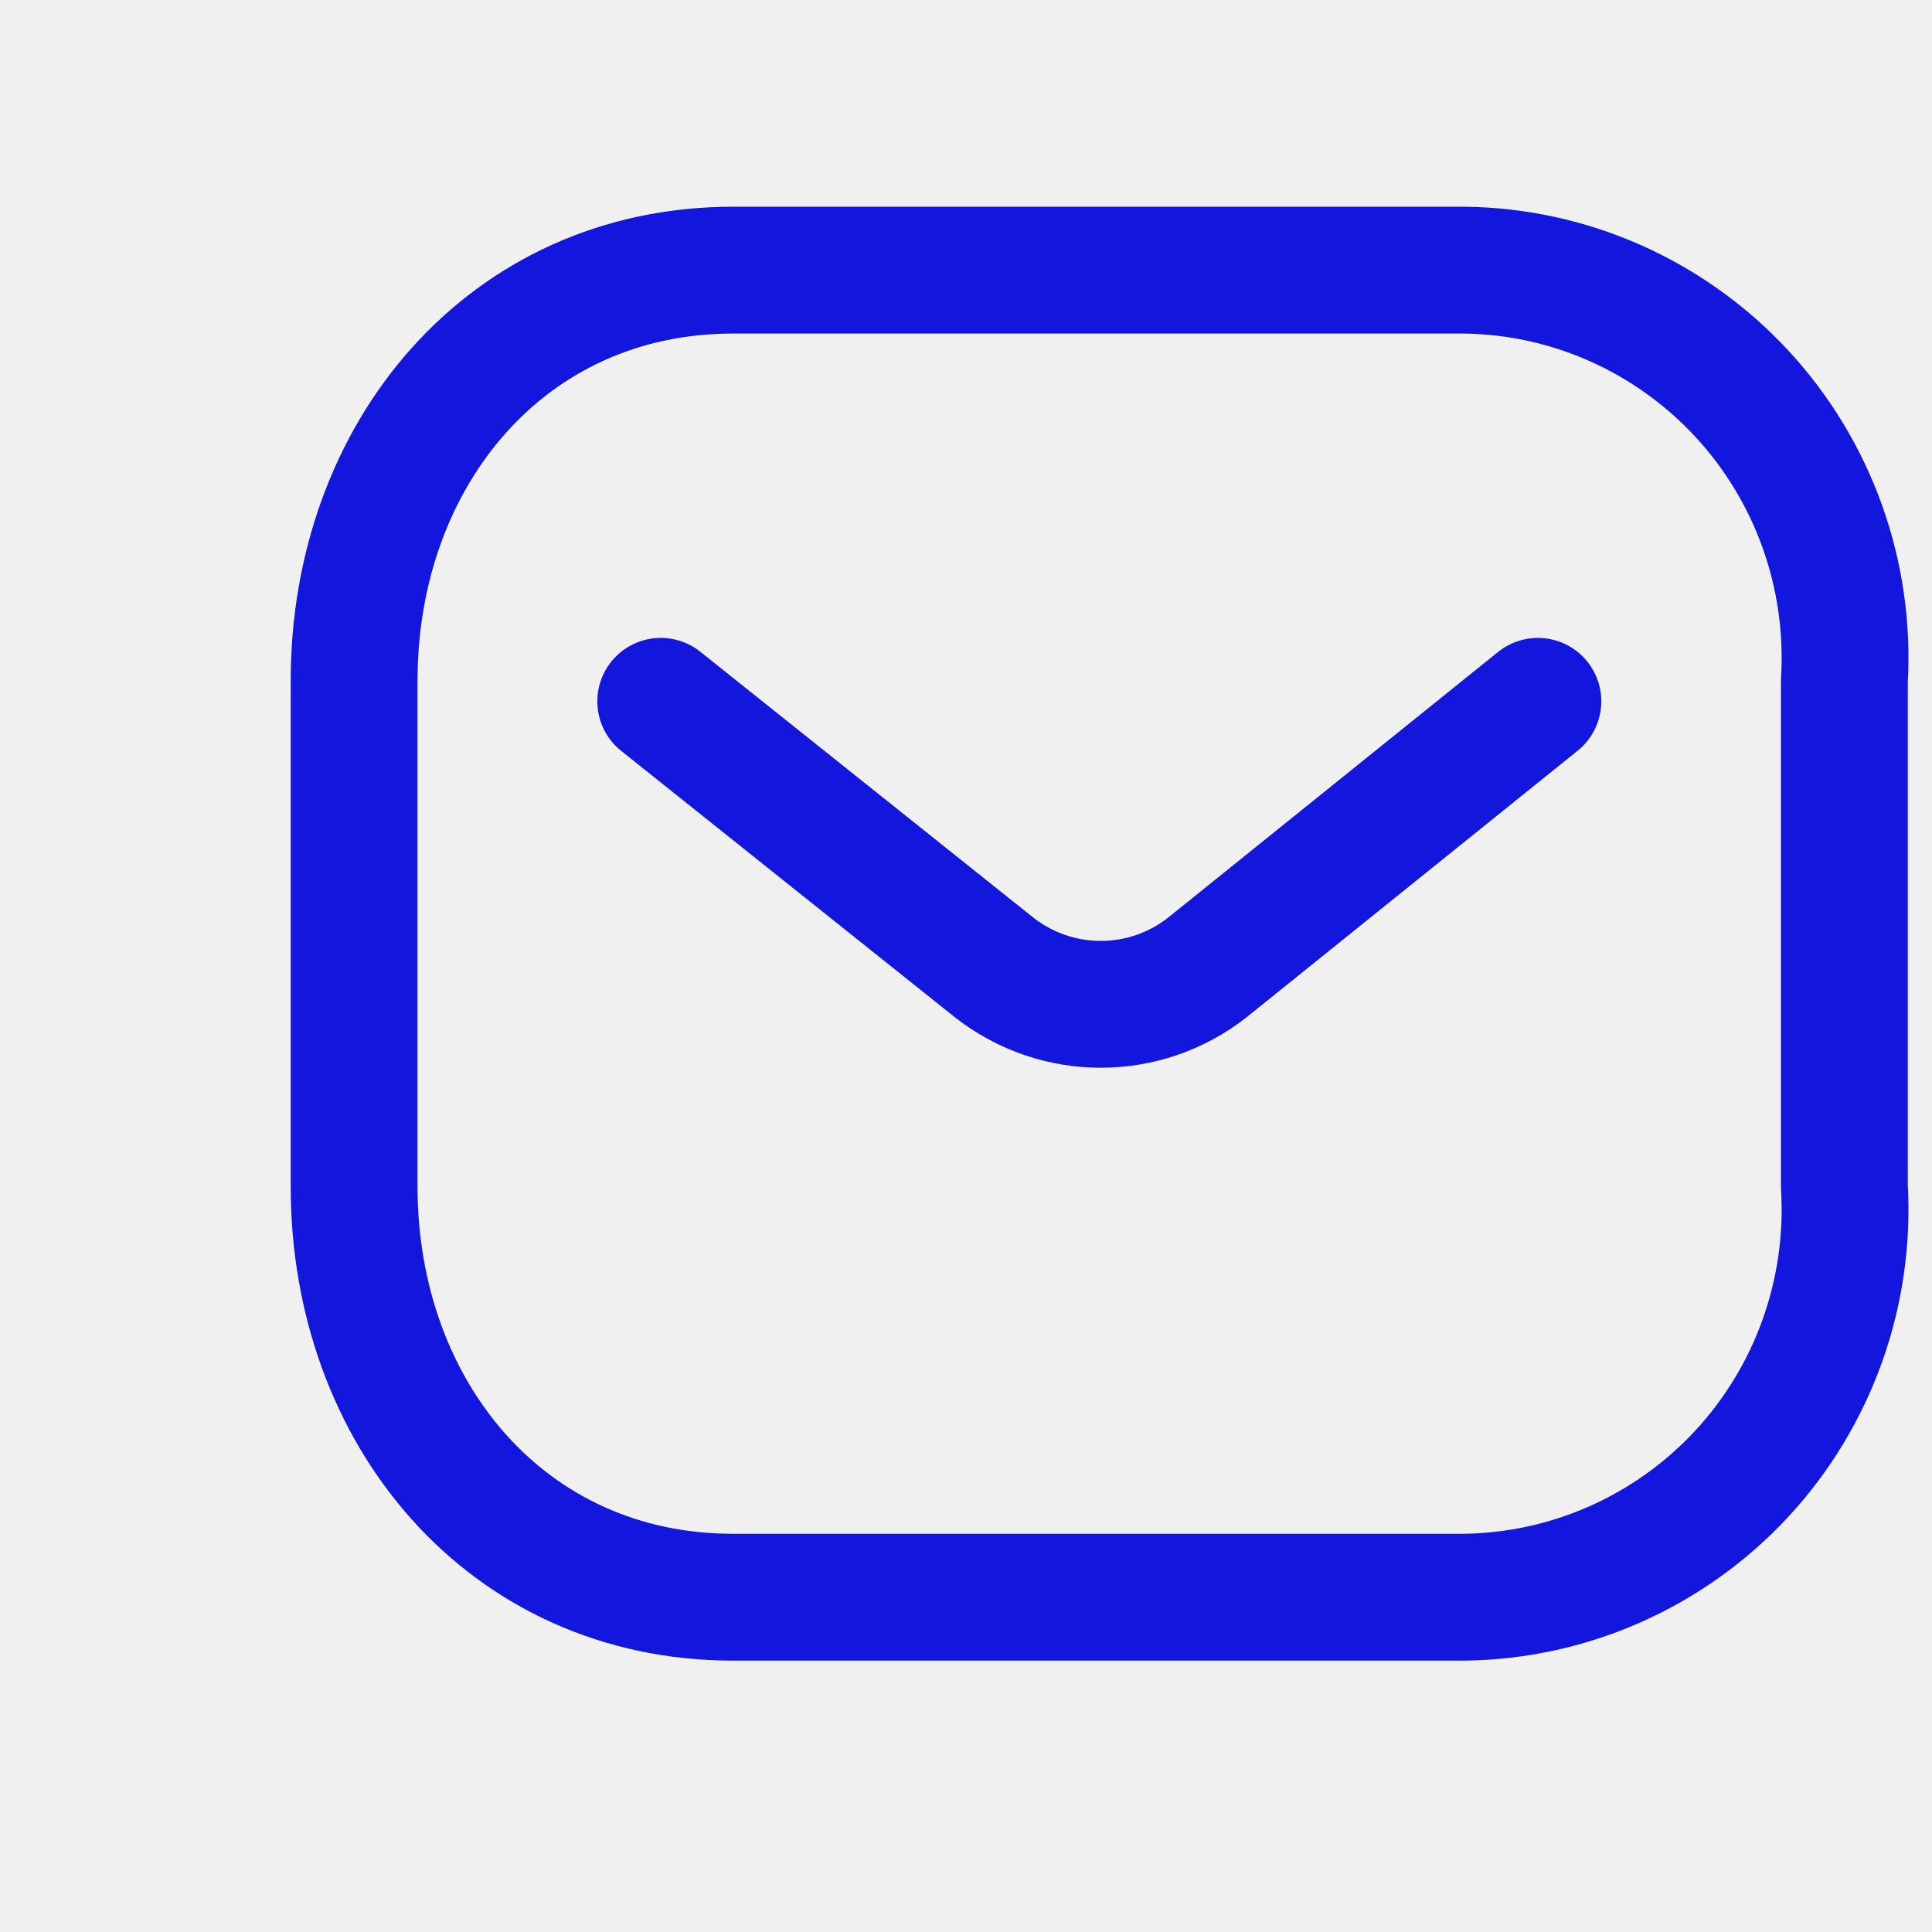
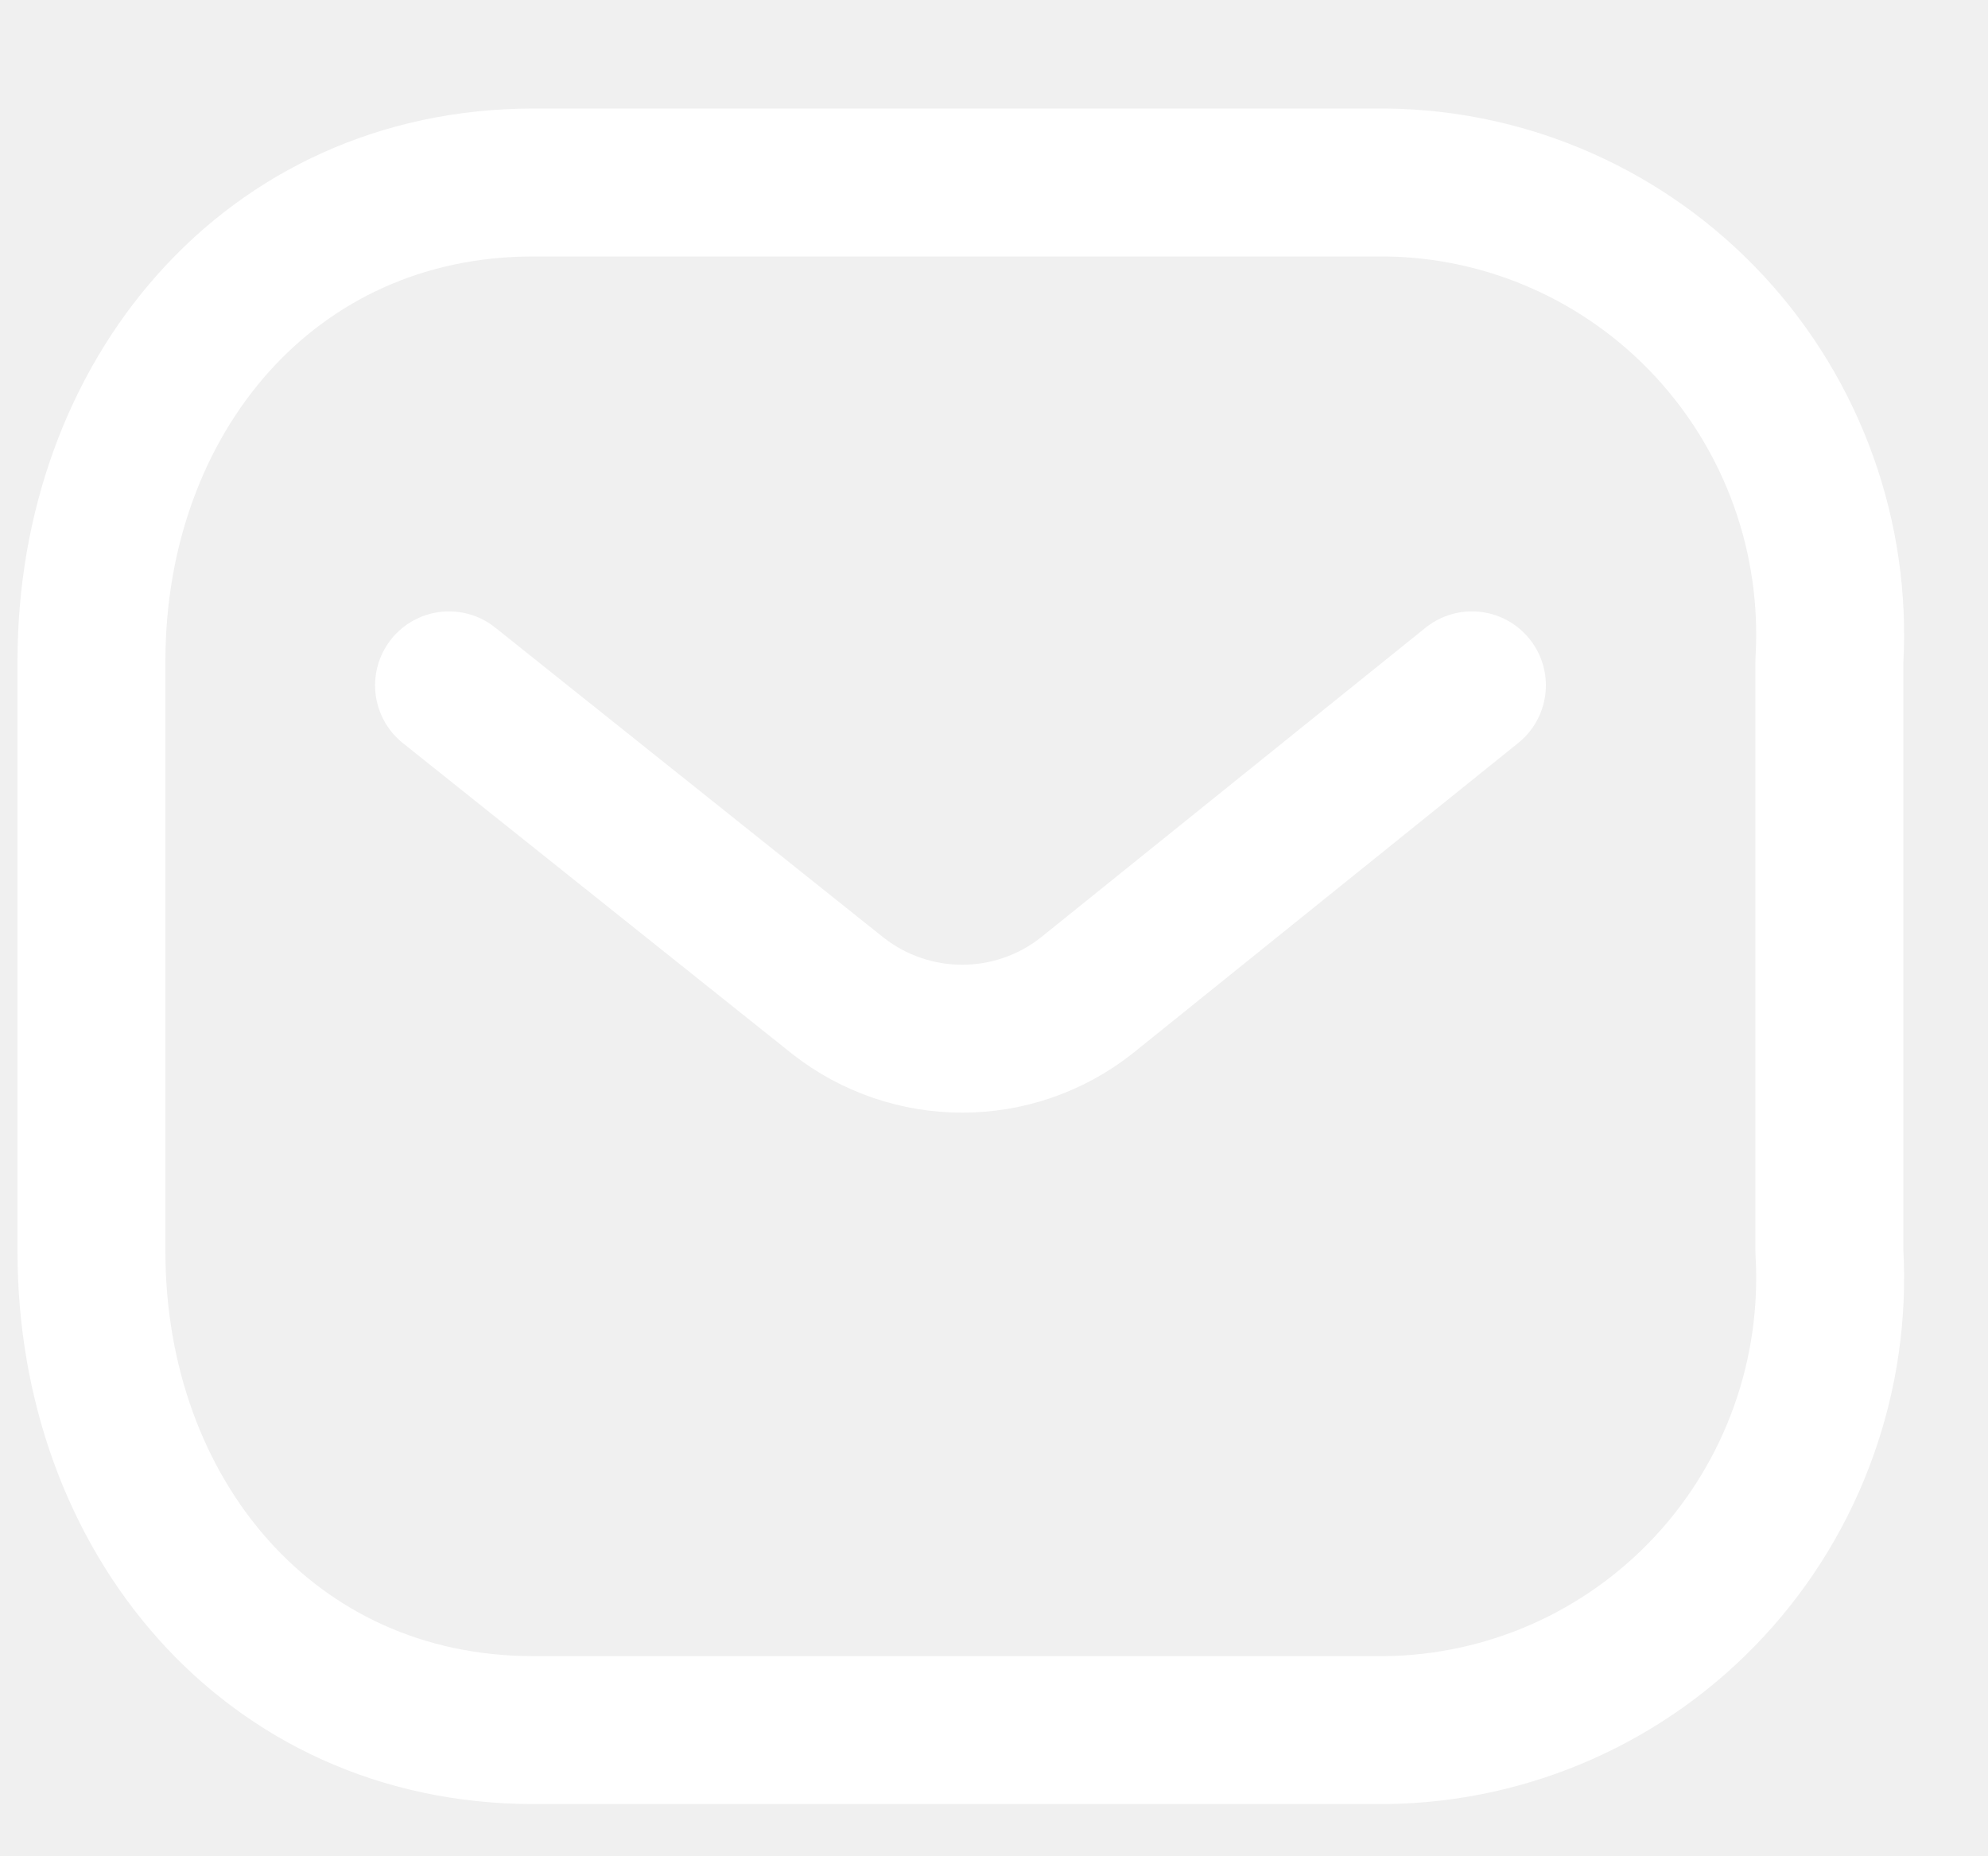
- <svg xmlns="http://www.w3.org/2000/svg" width="17" height="17" viewBox="0 0 17 17" fill="none">
-   <path d="M13.532 6.171L10.622 8.514C10.072 8.945 9.3 8.945 8.749 8.514L5.814 6.171" stroke="#1317DD" stroke-width="1.116" stroke-linecap="round" stroke-linejoin="round" />
-   <path fill-rule="evenodd" clip-rule="evenodd" d="M6.45 2.377H12.882C13.81 2.387 14.692 2.78 15.325 3.462C15.957 4.144 16.284 5.057 16.229 5.989V10.442C16.284 11.373 15.957 12.287 15.325 12.969C14.692 13.651 13.81 14.043 12.882 14.054H6.45C4.459 14.054 3.116 12.433 3.116 10.442V5.989C3.116 3.998 4.459 2.377 6.45 2.377Z" stroke="#1317DD" stroke-width="1.116" stroke-linecap="round" stroke-linejoin="round" />
+ <svg xmlns="http://www.w3.org/2000/svg" width="15" height="14" viewBox="0 0 15 14" fill="none">
+   <path d="M11.106 5.171L8.196 7.514C7.646 7.945 6.874 7.945 6.323 7.514L3.388 5.171" stroke="white" stroke-width="1.116" stroke-linecap="round" stroke-linejoin="round" />
+   <path fill-rule="evenodd" clip-rule="evenodd" d="M4.025 1.377H10.456C11.384 1.387 12.267 1.78 12.899 2.462C13.531 3.144 13.858 4.057 13.803 4.989V9.442C13.858 10.373 13.531 11.287 12.899 11.969C12.267 12.651 11.384 13.043 10.456 13.054H4.025C2.033 13.054 0.69 11.433 0.69 9.442V4.989C0.69 2.998 2.033 1.377 4.025 1.377Z" stroke="white" stroke-width="1.116" stroke-linecap="round" stroke-linejoin="round" />
</svg>
